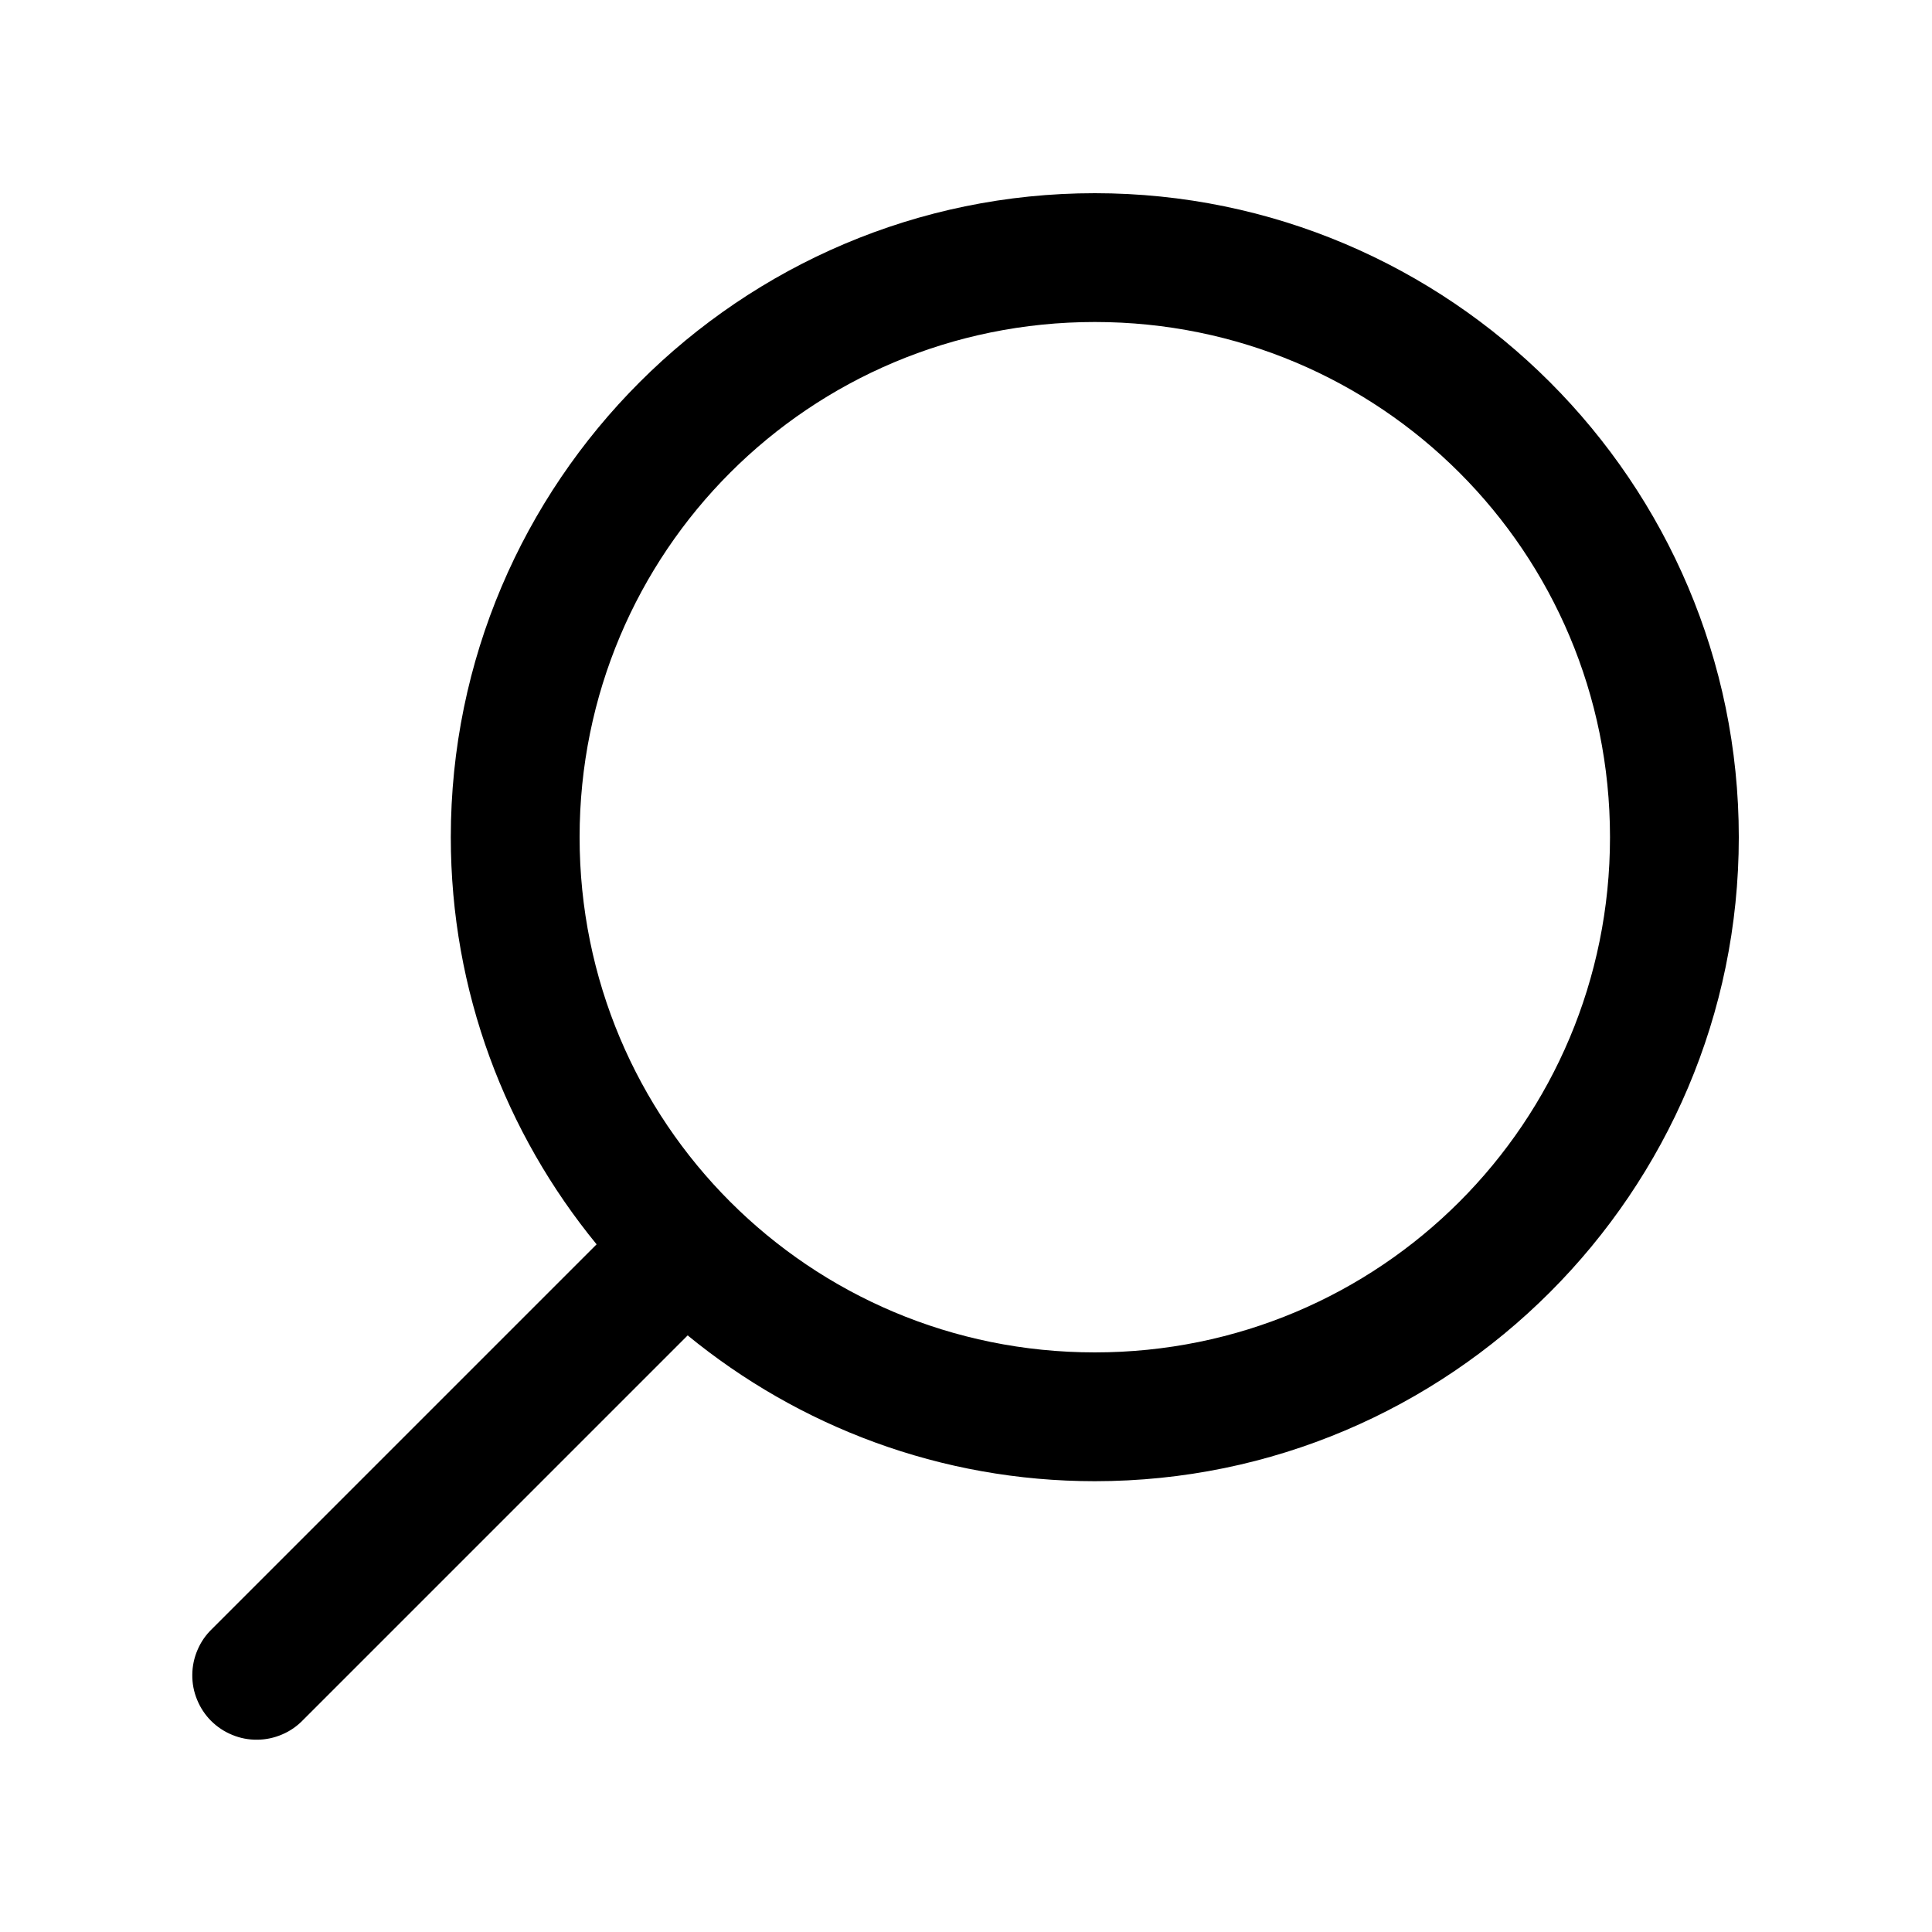
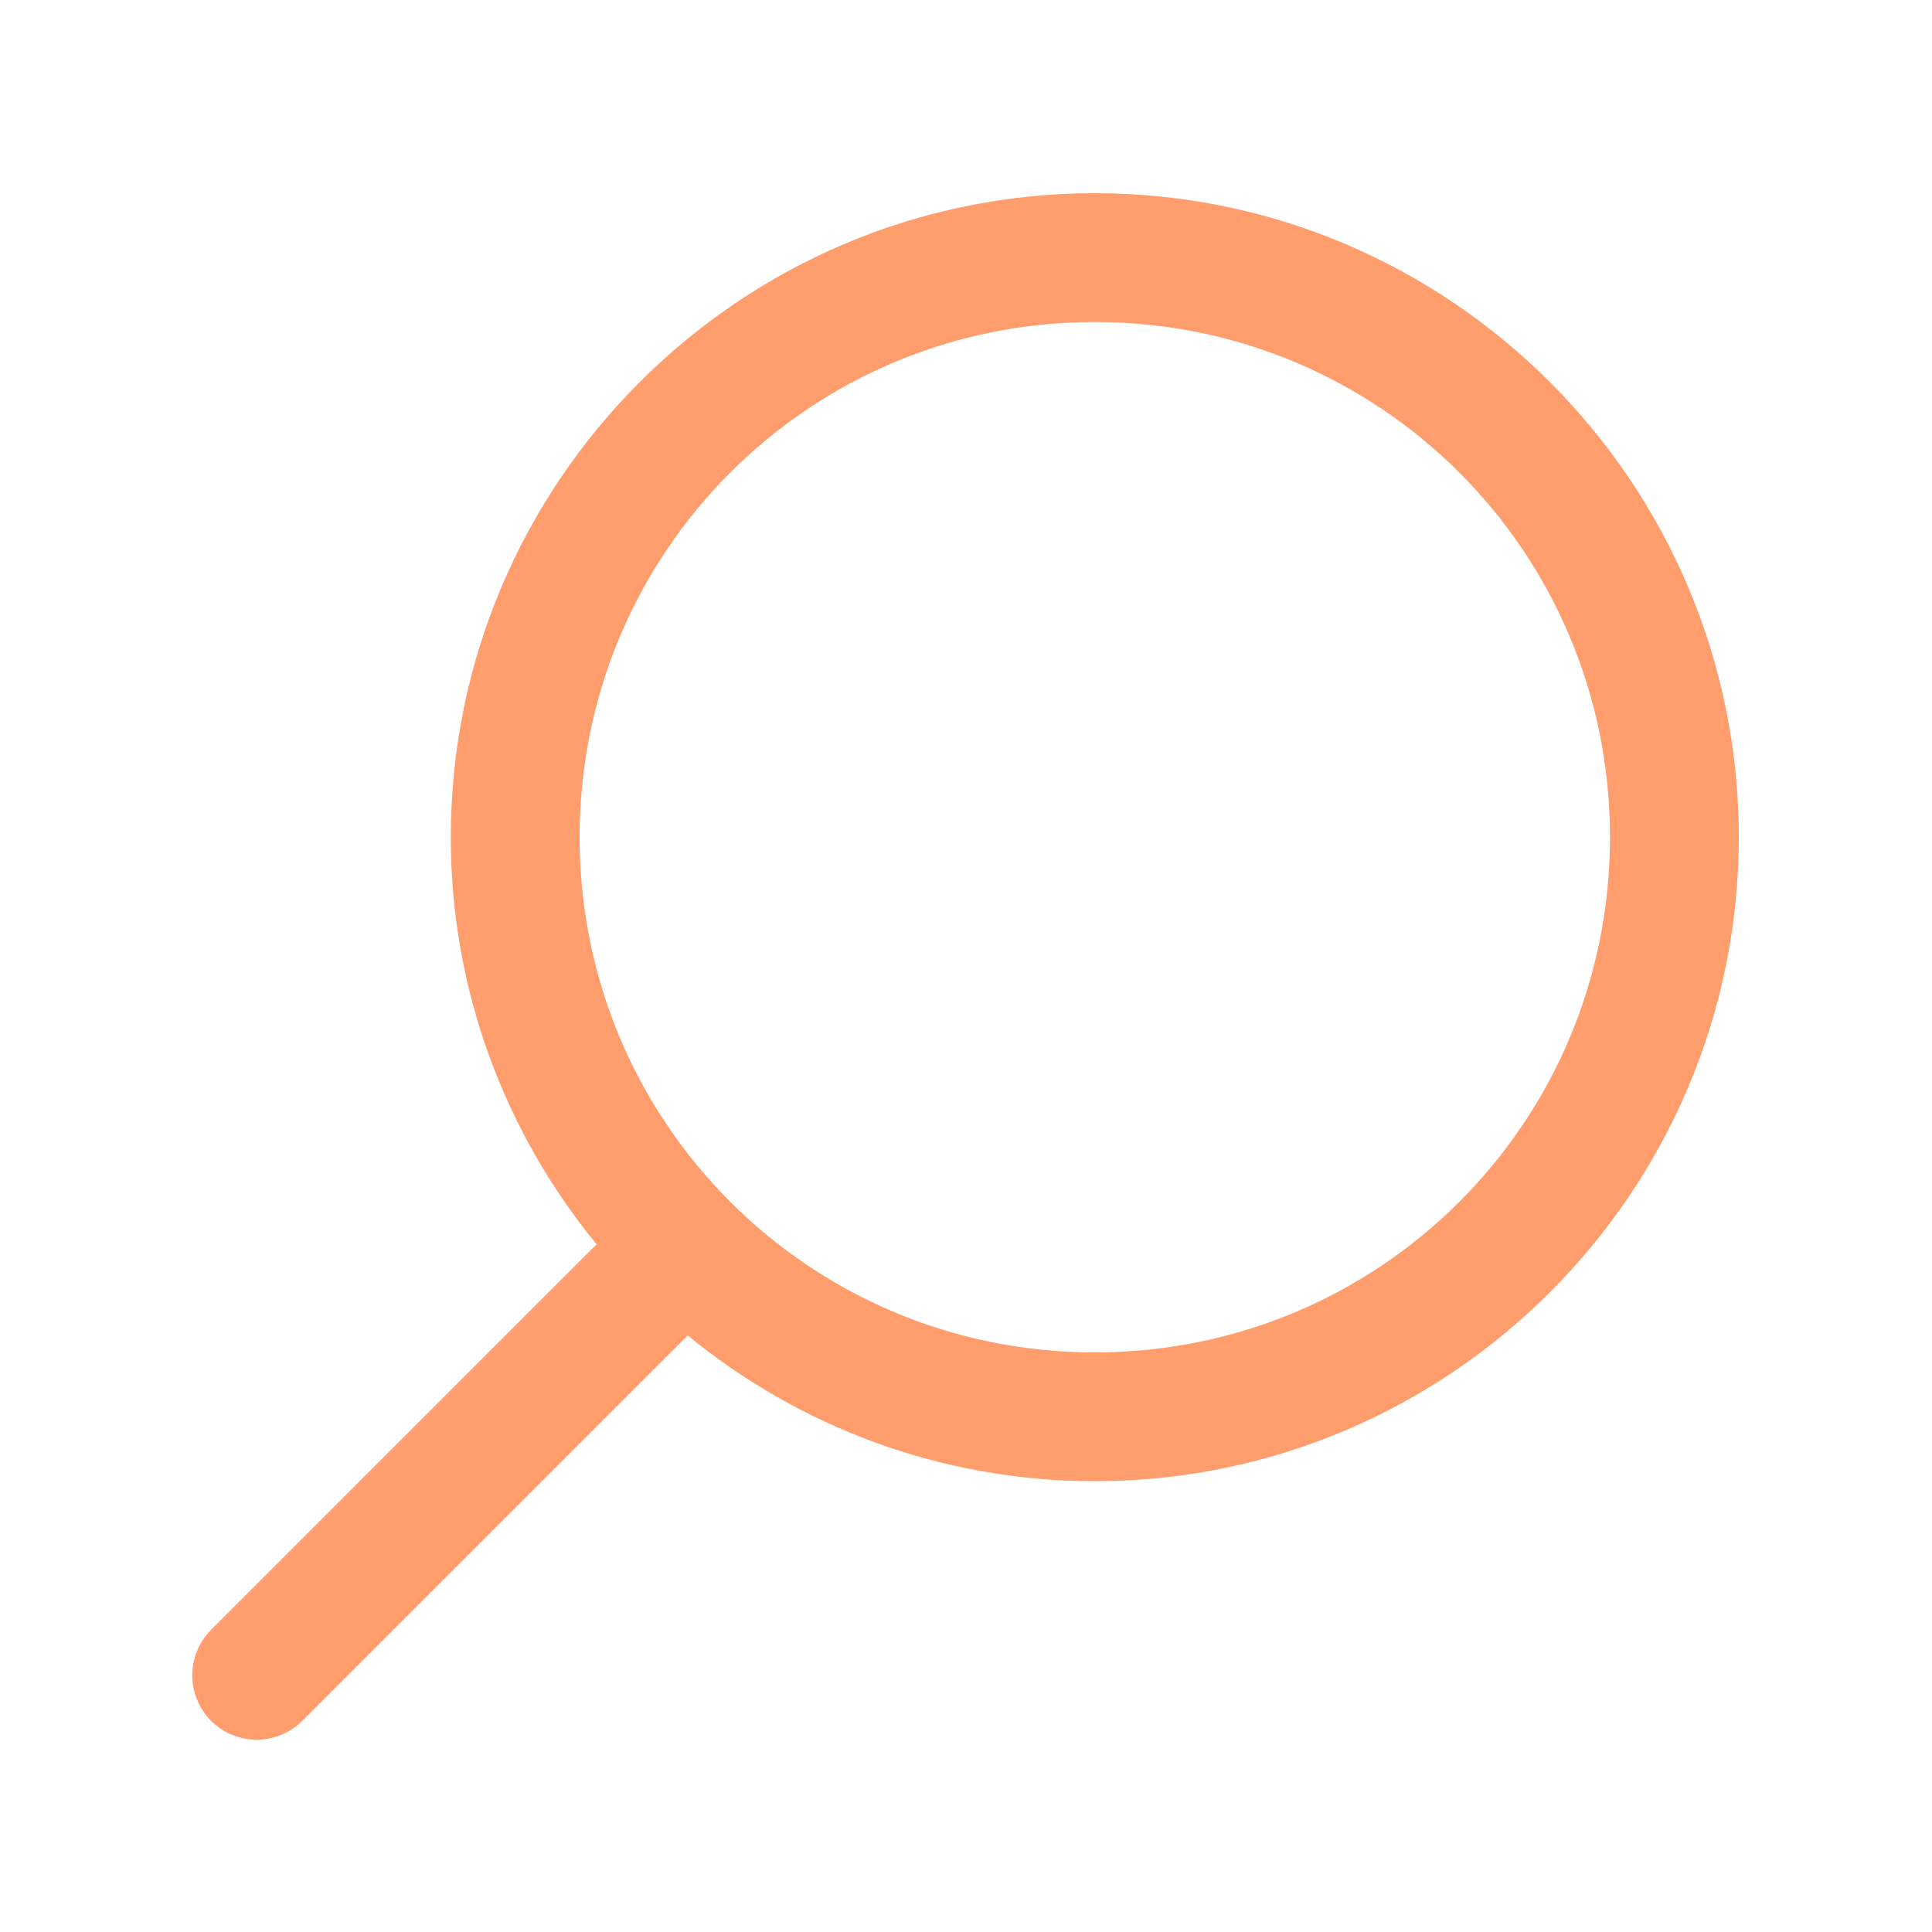
<svg xmlns="http://www.w3.org/2000/svg" width="30" height="30" viewBox="0 0 30 30" fill="none">
-   <path d="M17 3C22.511 3 27 7.489 27 13C27 18.511 22.511 23 17 23C14.604 23 12.403 22.149 10.678 20.736L4.707 26.707C4.615 26.803 4.505 26.88 4.382 26.932C4.26 26.985 4.129 27.013 3.996 27.014C3.863 27.016 3.731 26.991 3.608 26.94C3.484 26.89 3.373 26.816 3.278 26.722C3.184 26.628 3.11 26.516 3.06 26.392C3.009 26.269 2.984 26.137 2.986 26.004C2.987 25.871 3.015 25.74 3.068 25.618C3.12 25.495 3.197 25.385 3.293 25.293L9.264 19.322C7.851 17.597 7 15.396 7 13C7 7.489 11.489 3 17 3ZM17 5C12.57 5 9 8.57 9 13C9 17.43 12.57 21 17 21C21.43 21 25 17.43 25 13C25 8.57 21.43 5 17 5Z" fill="black" />
+   <path d="M17 3C22.511 3 27 7.489 27 13C27 18.511 22.511 23 17 23C14.604 23 12.403 22.149 10.678 20.736L4.707 26.707C4.615 26.803 4.505 26.88 4.382 26.932C4.26 26.985 4.129 27.013 3.996 27.014C3.863 27.016 3.731 26.991 3.608 26.94C3.484 26.89 3.373 26.816 3.278 26.722C3.184 26.628 3.11 26.516 3.06 26.392C3.009 26.269 2.984 26.137 2.986 26.004C2.987 25.871 3.015 25.74 3.068 25.618C3.12 25.495 3.197 25.385 3.293 25.293L9.264 19.322C7.851 17.597 7 15.396 7 13C7 7.489 11.489 3 17 3ZM17 5C12.57 5 9 8.57 9 13C9 17.43 12.57 21 17 21C21.43 21 25 17.43 25 13C25 8.57 21.43 5 17 5Z" fill="#ff9d6d" />
</svg>
